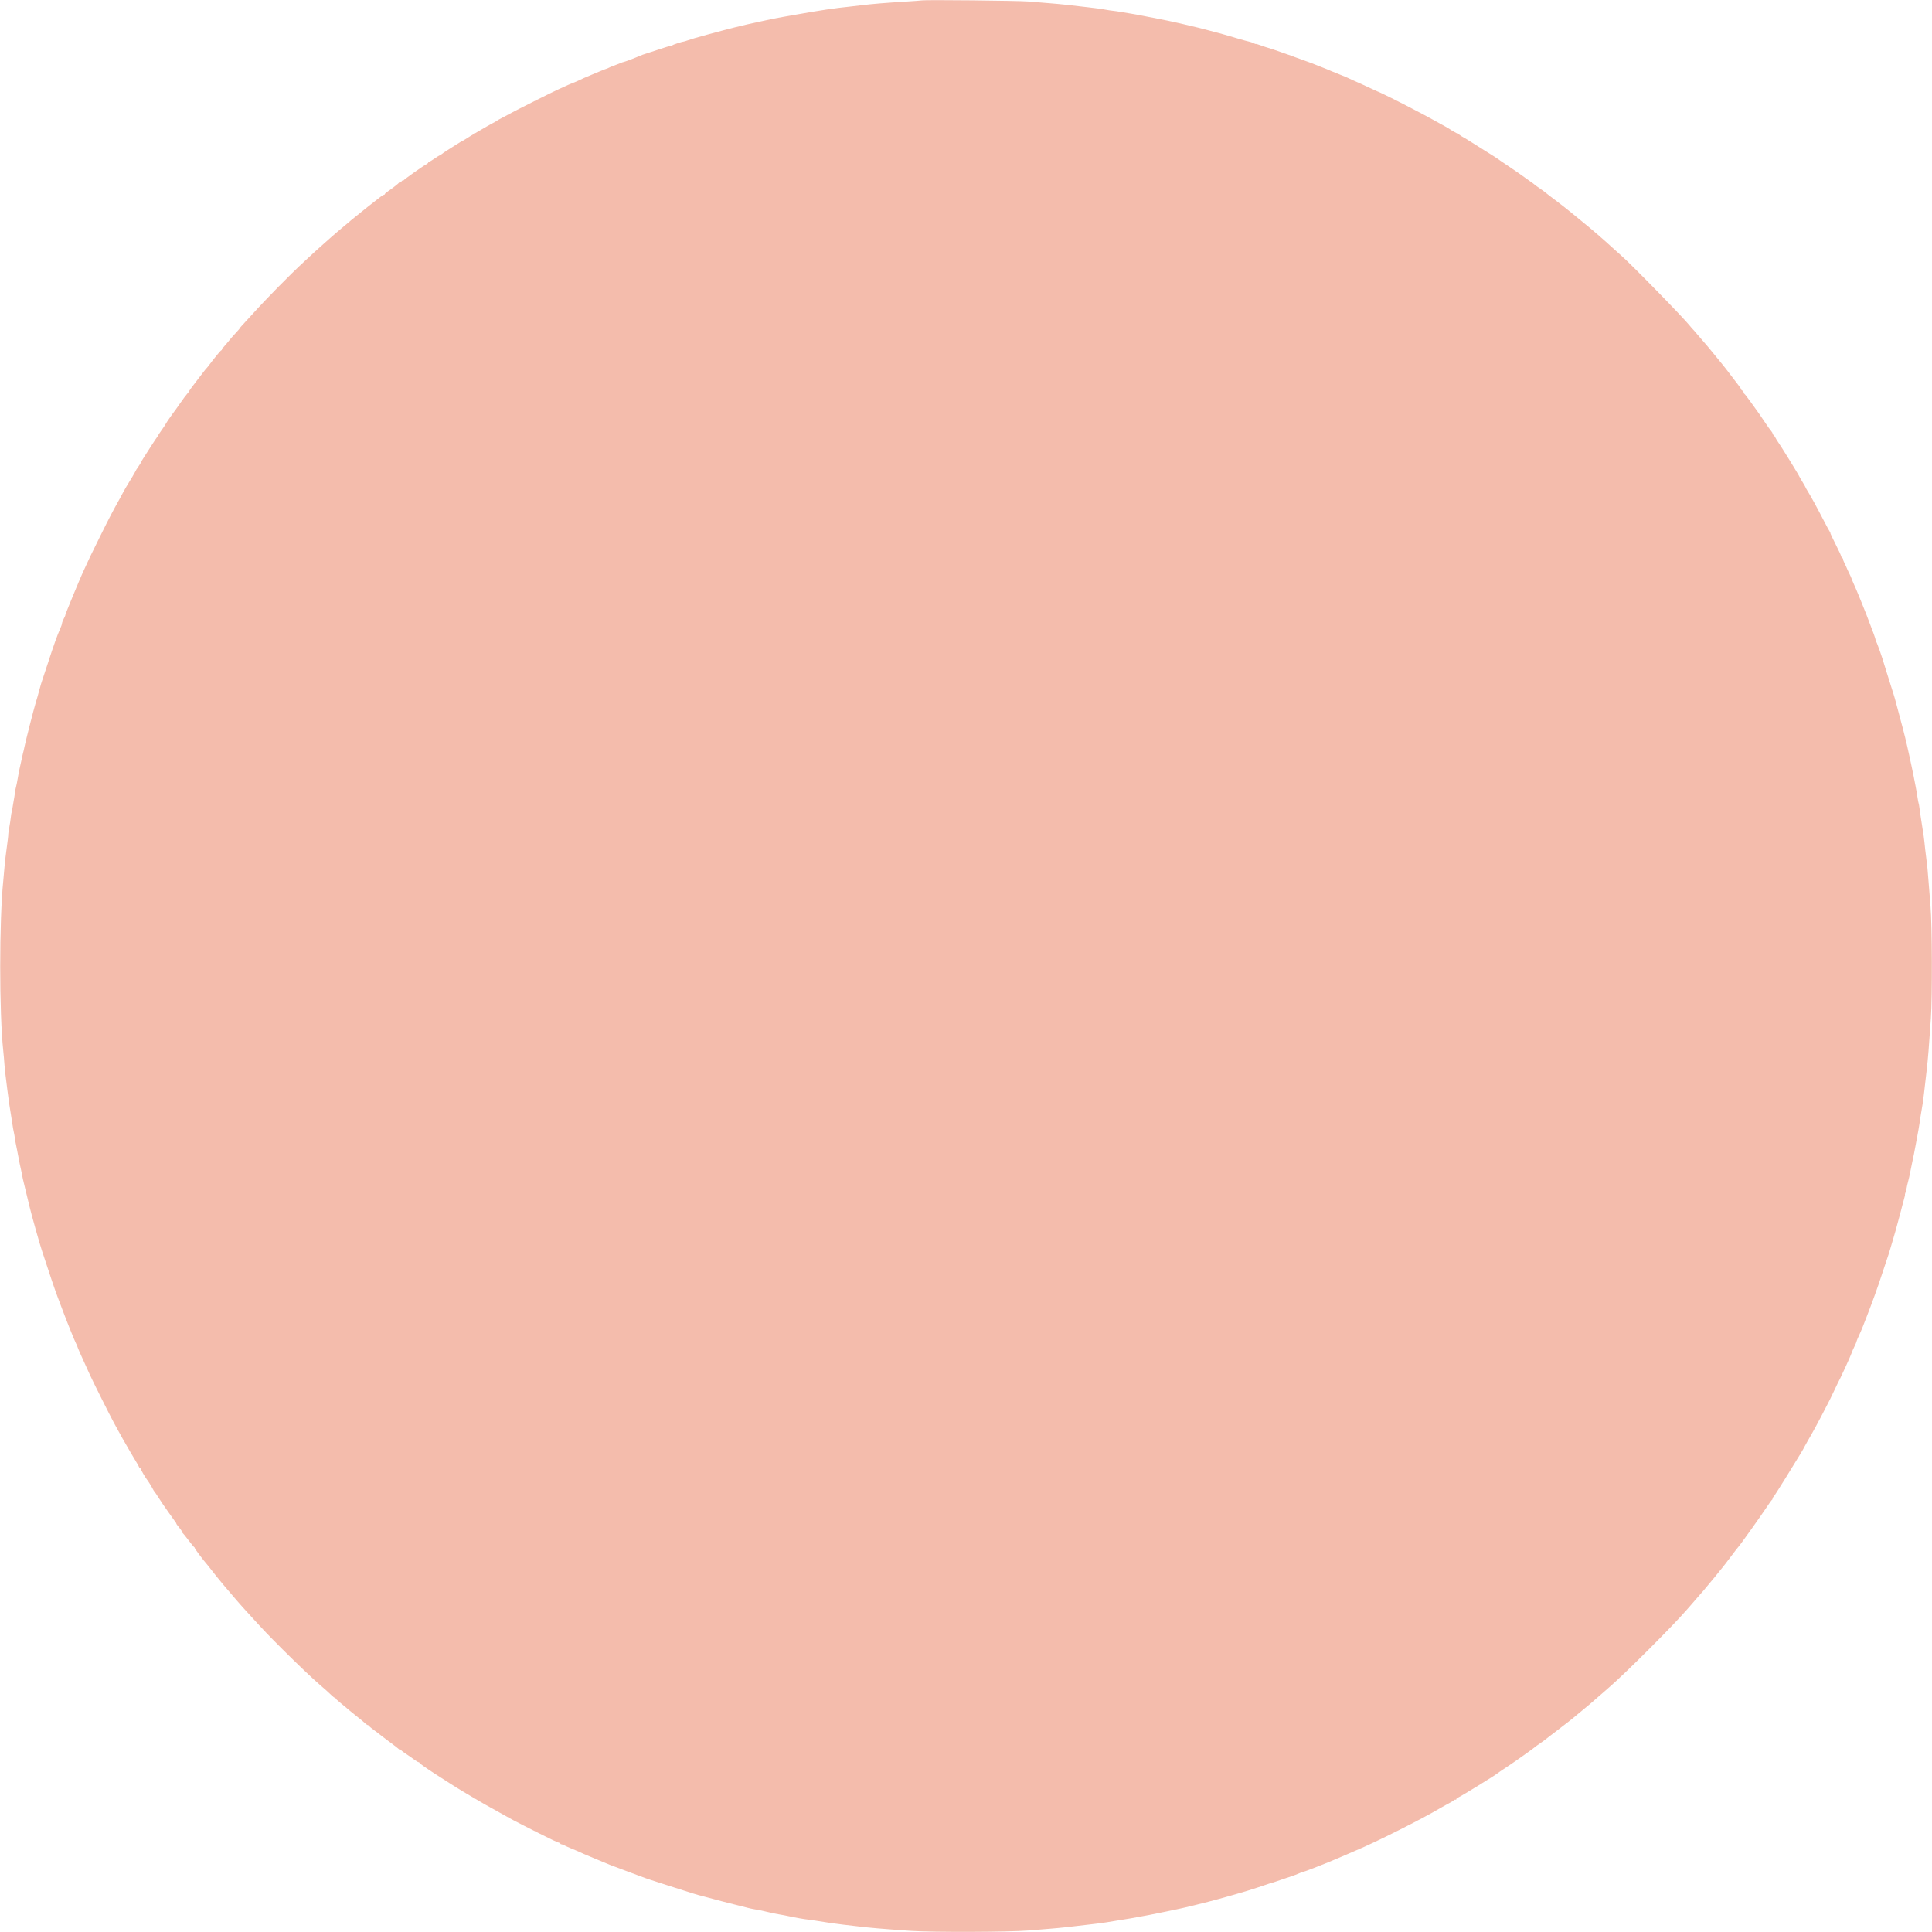
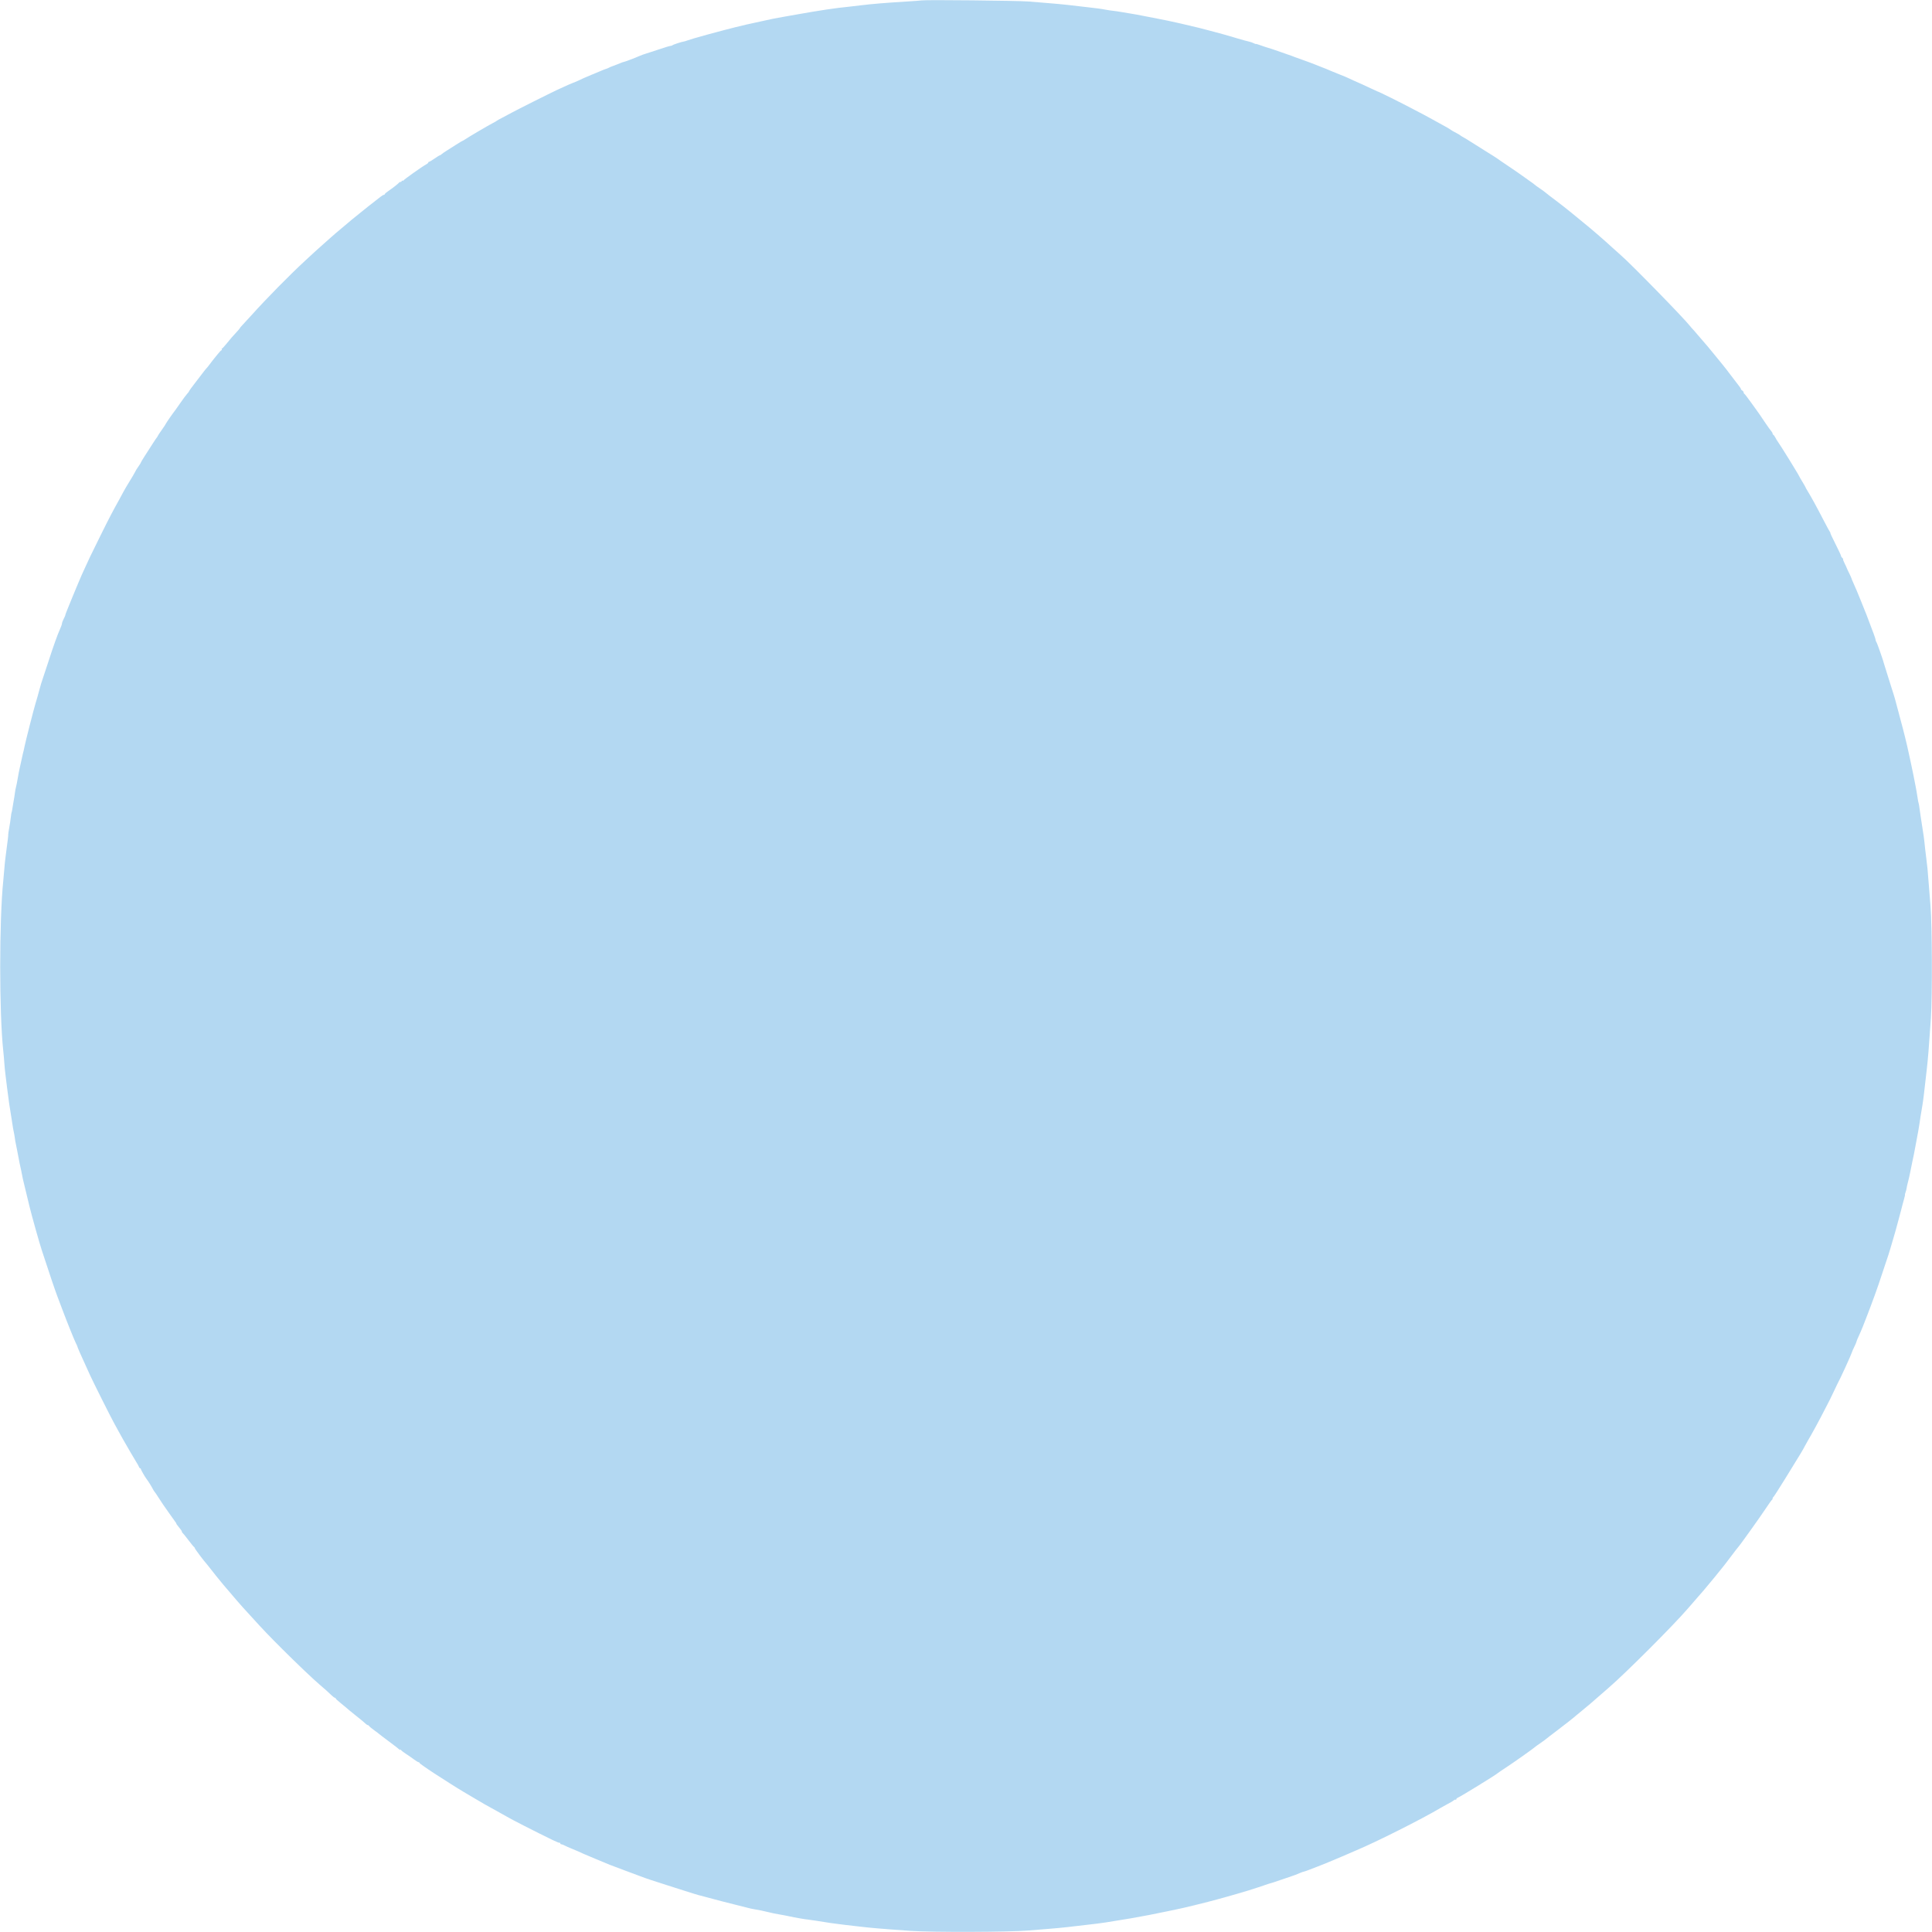
<svg xmlns="http://www.w3.org/2000/svg" id="svg" version="1.1" viewBox="0, 0, 400,400">
  <g id="svgg">
-     <path id="path0" d="M190.833 0.083 C 190.696 0.114,189.233 0.223,187.583 0.325 C 183.264 0.590,180.520 0.817,178.333 1.088 C 177.279 1.219,176.079 1.359,175.667 1.399 C 172.960 1.664,169.883 2.125,164.833 3.022 C 163.779 3.209,162.542 3.427,162.083 3.506 C 160.556 3.770,159.597 3.963,158.000 4.327 C 157.129 4.526,156.267 4.715,156.083 4.747 C 155.617 4.829,153.844 5.241,152.167 5.657 C 150.868 5.979,149.868 6.243,146.333 7.195 C 144.492 7.691,142.818 8.184,142.250 8.396 C 141.975 8.499,141.675 8.589,141.583 8.597 C 141.212 8.627,139.406 9.214,139.258 9.352 C 139.171 9.433,138.979 9.500,138.831 9.500 C 138.682 9.500,137.554 9.842,136.322 10.260 C 135.091 10.677,133.858 11.080,133.583 11.154 C 133.308 11.228,132.821 11.405,132.500 11.548 C 131.582 11.956,129.265 12.835,129.109 12.834 C 129.031 12.834,128.731 12.939,128.442 13.068 C 128.153 13.196,127.542 13.434,127.083 13.596 C 126.625 13.758,126.175 13.944,126.083 14.008 C 125.992 14.073,125.729 14.182,125.500 14.251 C 125.271 14.320,124.783 14.509,124.417 14.671 C 124.050 14.833,123.155 15.206,122.428 15.500 C 121.701 15.794,120.989 16.097,120.845 16.174 C 120.405 16.407,118.693 17.167,118.605 17.167 C 118.524 17.167,117.073 17.811,115.333 18.620 C 113.876 19.298,107.008 22.742,106.000 23.301 C 105.496 23.581,104.596 24.058,104.000 24.363 C 103.404 24.667,102.879 24.963,102.833 25.019 C 102.787 25.076,102.412 25.292,102.000 25.501 C 101.146 25.933,96.981 28.382,96.298 28.854 C 96.050 29.026,95.804 29.167,95.751 29.167 C 95.699 29.167,95.115 29.516,94.453 29.944 C 93.791 30.371,92.912 30.928,92.500 31.182 C 92.087 31.435,91.619 31.760,91.458 31.904 C 91.298 32.049,91.110 32.167,91.042 32.167 C 90.973 32.167,90.485 32.467,89.957 32.834 C 89.429 33.200,88.922 33.500,88.832 33.500 C 88.741 33.500,88.667 33.573,88.667 33.662 C 88.667 33.752,88.423 33.950,88.125 34.102 C 87.466 34.440,83.606 37.183,83.527 37.369 C 83.497 37.442,83.403 37.460,83.319 37.408 C 83.235 37.356,83.167 37.393,83.167 37.490 C 83.167 37.587,83.060 37.667,82.931 37.667 C 82.801 37.667,82.669 37.723,82.639 37.792 C 82.569 37.949,81.305 38.941,80.375 39.568 C 79.985 39.830,79.667 40.110,79.667 40.189 C 79.667 40.269,79.584 40.333,79.482 40.333 C 79.381 40.333,79.062 40.522,78.774 40.753 C 78.486 40.983,78.175 41.228,78.083 41.297 C 77.531 41.712,76.841 42.248,76.333 42.659 C 76.012 42.919,75.112 43.643,74.333 44.268 C 73.554 44.893,72.826 45.482,72.714 45.577 C 72.603 45.672,72.380 45.862,72.220 46.000 C 72.059 46.137,71.626 46.502,71.256 46.810 C 69.995 47.860,69.054 48.661,68.639 49.039 C 68.411 49.247,67.672 49.904,66.995 50.500 C 66.319 51.096,65.563 51.771,65.315 52.000 C 65.067 52.229,64.092 53.129,63.148 54.000 C 59.972 56.930,55.189 61.791,52.083 65.243 C 51.350 66.059,50.506 66.977,50.208 67.285 C 49.910 67.593,49.667 67.884,49.667 67.932 C 49.667 67.980,49.373 68.334,49.013 68.718 C 48.164 69.626,47.800 70.047,46.859 71.208 C 46.432 71.734,46.023 72.166,45.948 72.166 C 45.874 72.166,45.860 72.242,45.917 72.333 C 45.973 72.425,45.951 72.500,45.868 72.500 C 45.785 72.500,45.387 72.920,44.983 73.434 C 44.580 73.948,44.172 74.455,44.077 74.559 C 43.982 74.664,43.687 75.050,43.420 75.417 C 43.154 75.783,42.853 76.158,42.753 76.250 C 42.652 76.342,42.348 76.715,42.077 77.080 C 41.805 77.445,41.040 78.444,40.375 79.299 C 39.710 80.155,39.167 80.907,39.167 80.971 C 39.167 81.034,38.976 81.292,38.743 81.544 C 38.510 81.795,37.897 82.618,37.380 83.373 C 36.863 84.128,36.375 84.821,36.296 84.914 C 35.956 85.313,34.333 87.645,34.333 87.734 C 34.333 87.788,33.958 88.358,33.500 89.000 C 33.042 89.642,32.667 90.208,32.667 90.258 C 32.667 90.307,32.587 90.438,32.490 90.549 C 32.392 90.659,31.930 91.350,31.463 92.083 C 30.996 92.817,30.288 93.920,29.890 94.536 C 29.492 95.152,29.167 95.703,29.167 95.761 C 29.167 95.818,28.998 96.100,28.792 96.387 C 28.357 96.993,28.079 97.447,27.856 97.917 C 27.769 98.100,27.280 98.925,26.770 99.750 C 26.260 100.575,25.690 101.550,25.503 101.917 C 25.316 102.283,24.953 102.958,24.696 103.417 C 23.365 105.790,22.597 107.265,20.788 110.917 C 19.698 113.117,18.741 115.067,18.660 115.250 C 18.579 115.433,18.129 116.408,17.658 117.417 C 17.188 118.425,16.665 119.597,16.496 120.021 C 16.326 120.445,16.042 121.120,15.863 121.521 C 15.684 121.922,15.222 123.037,14.836 124.000 C 14.450 124.962,14.069 125.900,13.988 126.083 C 13.771 126.573,13.471 127.417,13.513 127.417 C 13.533 127.417,13.388 127.732,13.191 128.118 C 12.994 128.504,12.833 128.940,12.833 129.087 C 12.833 129.234,12.655 129.743,12.438 130.219 C 11.909 131.375,11.040 133.811,9.931 137.250 C 9.428 138.808,8.931 140.308,8.827 140.583 C 8.723 140.858,8.575 141.308,8.500 141.583 C 8.424 141.858,8.236 142.533,8.083 143.083 C 7.929 143.633,7.786 144.158,7.764 144.250 C 7.742 144.342,7.565 144.942,7.369 145.583 C 6.983 146.848,5.287 153.499,5.074 154.583 C 5.002 154.950,4.931 155.287,4.916 155.333 C 4.843 155.562,4.624 156.507,4.472 157.250 C 4.378 157.708,4.204 158.496,4.086 159.000 C 3.968 159.504,3.780 160.479,3.668 161.167 C 3.555 161.854,3.399 162.642,3.319 162.917 C 3.240 163.192,3.135 163.754,3.087 164.167 C 3.039 164.579,2.927 165.292,2.839 165.750 C 2.750 166.208,2.632 166.919,2.575 167.330 C 2.519 167.740,2.441 168.127,2.403 168.189 C 2.364 168.251,2.292 168.703,2.241 169.193 C 2.190 169.683,2.042 170.668,1.910 171.382 C 1.779 172.096,1.686 172.733,1.705 172.798 C 1.735 172.907,1.620 173.865,1.154 177.378 C 1.059 178.090,0.951 179.140,0.912 179.711 C 0.874 180.283,0.769 181.463,0.679 182.333 C -0.169 190.540,-0.171 209.740,0.676 217.583 C 0.765 218.408,0.867 219.571,0.902 220.167 C 0.938 220.762,1.046 221.850,1.142 222.583 C 1.238 223.317,1.400 224.629,1.502 225.500 C 1.705 227.233,2.086 229.850,2.363 231.417 C 2.461 231.967,2.572 232.679,2.610 233.000 C 2.648 233.321,2.756 233.927,2.850 234.347 C 2.943 234.767,3.049 235.367,3.084 235.680 C 3.119 235.994,3.192 236.438,3.247 236.667 C 3.302 236.896,3.415 237.458,3.498 237.917 C 3.664 238.831,4.014 240.653,4.076 240.917 C 4.275 241.775,4.499 242.851,4.737 244.098 C 4.774 244.290,4.881 244.740,4.976 245.098 C 5.121 245.648,5.326 246.495,6.099 249.750 C 6.512 251.491,8.290 257.819,8.675 258.917 C 8.771 259.192,9.007 259.904,9.199 260.500 C 10.194 263.590,11.436 267.243,11.917 268.500 C 12.215 269.279,12.740 270.667,13.083 271.583 C 13.920 273.817,15.470 277.650,15.747 278.167 C 15.869 278.396,15.979 278.639,15.990 278.706 C 16.024 278.917,16.782 280.652,17.755 282.750 C 18.053 283.392,18.461 284.292,18.662 284.750 C 19.116 285.787,22.956 293.452,23.588 294.583 C 23.844 295.042,24.276 295.829,24.547 296.333 C 25.110 297.378,25.479 298.027,27.000 300.652 C 27.596 301.680,28.215 302.722,28.377 302.969 C 28.538 303.215,28.716 303.548,28.771 303.708 C 28.827 303.869,28.938 304.000,29.019 304.000 C 29.100 304.000,29.167 304.074,29.167 304.164 C 29.167 304.313,30.055 305.850,30.372 306.250 C 30.655 306.606,31.343 307.701,31.605 308.213 C 31.756 308.508,31.927 308.787,31.985 308.833 C 32.043 308.879,32.426 309.442,32.836 310.083 C 33.246 310.725,33.639 311.325,33.709 311.417 C 33.780 311.508,34.357 312.333,34.991 313.250 C 35.625 314.167,36.224 315.007,36.322 315.118 C 36.420 315.229,36.500 315.363,36.500 315.417 C 36.500 315.470,36.574 315.605,36.664 315.715 C 37.437 316.664,37.667 316.988,37.667 317.135 C 37.667 317.229,37.723 317.331,37.792 317.361 C 37.860 317.392,38.398 318.054,38.985 318.833 C 39.573 319.612,40.117 320.275,40.194 320.306 C 40.270 320.336,40.333 320.435,40.333 320.525 C 40.333 320.675,42.280 323.272,42.791 323.806 C 42.909 323.929,43.208 324.304,43.456 324.639 C 43.848 325.171,45.772 327.562,46.249 328.110 C 47.431 329.471,48.317 330.507,49.051 331.391 C 49.344 331.743,49.846 332.315,50.167 332.663 C 50.487 333.010,51.350 333.956,52.083 334.764 C 54.546 337.480,55.569 338.550,58.512 341.490 C 61.418 344.394,64.998 347.798,66.265 348.862 C 67.176 349.628,68.144 350.497,68.693 351.042 C 68.947 351.294,69.233 351.500,69.328 351.500 C 69.422 351.500,69.500 351.564,69.500 351.642 C 69.500 351.720,69.931 352.126,70.458 352.543 C 70.985 352.960,71.567 353.442,71.750 353.614 C 71.933 353.786,72.644 354.374,73.330 354.921 C 75.032 356.281,75.342 356.537,75.695 356.875 C 75.863 357.035,76.071 357.167,76.158 357.167 C 76.245 357.167,76.377 357.263,76.450 357.381 C 76.523 357.498,76.996 357.890,77.500 358.250 C 78.004 358.611,78.454 358.952,78.500 359.008 C 78.546 359.064,79.483 359.776,80.583 360.591 C 81.683 361.405,82.638 362.149,82.706 362.244 C 82.784 362.354,82.831 362.356,82.836 362.250 C 82.840 362.158,82.935 362.202,83.047 362.348 C 83.159 362.493,83.587 362.824,84.000 363.083 C 84.412 363.343,85.132 363.842,85.598 364.194 C 86.065 364.546,86.534 364.833,86.640 364.833 C 86.746 364.833,86.833 364.890,86.834 364.958 C 86.834 365.027,87.227 365.346,87.707 365.667 C 88.187 365.988,88.656 366.311,88.748 366.386 C 88.902 366.511,90.348 367.446,93.167 369.245 C 94.238 369.929,95.310 370.593,95.864 370.917 C 96.021 371.008,96.945 371.556,97.917 372.133 C 100.166 373.469,100.513 373.667,102.833 374.941 C 103.888 375.520,104.862 376.066,105.000 376.153 C 105.682 376.586,110.861 379.229,114.446 380.973 C 115.195 381.338,115.851 381.593,115.904 381.540 C 115.957 381.488,116.000 381.532,116.000 381.639 C 116.000 381.746,116.094 381.834,116.208 381.834 C 116.323 381.835,116.642 381.954,116.917 382.100 C 117.192 382.245,117.764 382.503,118.188 382.671 C 119.034 383.009,120.440 383.621,120.833 383.822 C 120.971 383.893,122.133 384.383,123.417 384.913 C 124.700 385.442,125.975 385.971,126.250 386.088 C 126.525 386.204,127.912 386.726,129.333 387.248 C 130.754 387.769,132.067 388.258,132.250 388.336 C 132.644 388.502,134.510 389.169,134.750 389.229 C 134.842 389.253,136.454 389.771,138.333 390.383 C 140.212 390.994,142.050 391.579,142.417 391.683 C 142.783 391.787,143.283 391.945,143.528 392.034 C 143.772 392.123,144.222 392.257,144.528 392.333 C 144.833 392.409,145.533 392.594,146.083 392.743 C 148.589 393.425,150.401 393.897,152.250 394.349 C 153.350 394.619,154.534 394.916,154.882 395.012 C 155.230 395.107,155.717 395.214,155.965 395.250 C 156.771 395.367,158.397 395.703,159.250 395.929 C 159.708 396.050,160.608 396.235,161.250 396.341 C 161.892 396.446,162.867 396.633,163.417 396.755 C 164.545 397.007,166.746 397.390,167.250 397.422 C 167.433 397.433,168.146 397.536,168.833 397.649 C 171.310 398.058,173.113 398.318,174.750 398.502 C 175.667 398.605,176.979 398.757,177.667 398.841 C 180.174 399.145,182.296 399.326,188.500 399.764 C 192.899 400.075,208.938 400.026,212.917 399.690 C 214.200 399.582,216.225 399.417,217.417 399.324 C 219.409 399.169,222.003 398.893,225.167 398.498 C 225.854 398.412,226.792 398.301,227.250 398.251 C 227.708 398.202,228.496 398.092,229.000 398.008 C 229.504 397.923,230.667 397.733,231.583 397.586 C 232.500 397.438,233.662 397.249,234.167 397.165 C 235.959 396.867,239.779 396.130,241.667 395.718 C 242.721 395.489,243.771 395.267,244.000 395.225 C 244.696 395.100,249.194 394.017,250.083 393.762 C 250.542 393.630,251.404 393.400,252.000 393.252 C 252.596 393.103,253.271 392.919,253.500 392.843 C 253.729 392.767,254.929 392.424,256.167 392.082 C 257.404 391.739,259.374 391.133,260.543 390.735 C 261.713 390.336,262.705 390.001,262.748 389.991 C 263.329 389.843,263.785 389.696,265.379 389.141 C 266.408 388.783,267.325 388.472,267.417 388.449 C 267.646 388.394,268.641 388.009,269.275 387.730 C 269.564 387.604,269.869 387.500,269.953 387.500 C 270.176 387.500,274.931 385.631,276.833 384.796 C 277.246 384.615,277.733 384.409,277.917 384.339 C 278.100 384.269,278.587 384.058,279.000 383.871 C 279.412 383.683,280.200 383.342,280.750 383.113 C 284.872 381.398,294.578 376.516,298.250 374.311 C 298.525 374.146,299.050 373.854,299.417 373.662 C 300.390 373.152,300.768 372.928,301.039 372.703 C 301.172 372.593,301.330 372.552,301.390 372.613 C 301.451 372.673,301.500 372.633,301.500 372.524 C 301.500 372.414,301.669 372.255,301.875 372.170 C 302.471 371.924,309.791 367.422,310.000 367.173 C 310.046 367.118,310.871 366.556,311.833 365.924 C 313.504 364.827,317.658 361.888,317.833 361.678 C 317.879 361.624,318.345 361.288,318.869 360.933 C 319.392 360.578,319.956 360.166,320.121 360.018 C 320.286 359.871,321.171 359.190,322.086 358.506 C 323.548 357.413,326.099 355.406,326.333 355.164 C 326.379 355.116,327.054 354.558,327.833 353.924 C 328.612 353.289,329.287 352.728,329.333 352.676 C 329.379 352.625,329.941 352.133,330.583 351.583 C 331.224 351.033,331.974 350.383,332.249 350.138 C 332.525 349.892,332.938 349.530,333.167 349.333 C 336.597 346.375,346.415 336.557,349.333 333.167 C 349.531 332.938,349.892 332.523,350.138 332.246 C 350.383 331.969,351.032 331.219,351.581 330.579 C 352.130 329.940,352.622 329.379,352.674 329.333 C 352.727 329.287,353.289 328.612,353.924 327.833 C 354.558 327.054,355.118 326.379,355.168 326.333 C 355.218 326.287,355.518 325.912,355.835 325.500 C 356.152 325.087,356.505 324.652,356.620 324.533 C 356.734 324.413,357.485 323.438,358.288 322.366 C 359.091 321.294,359.798 320.379,359.858 320.333 C 360.064 320.177,364.414 314.089,365.574 312.333 C 366.210 311.371,366.791 310.558,366.865 310.528 C 366.939 310.497,367.000 310.372,367.000 310.250 C 367.000 310.128,367.062 310.003,367.139 309.972 C 367.215 309.942,368.364 308.154,369.691 306.000 C 373.250 300.228,373.149 300.395,373.662 299.417 C 373.854 299.050,374.146 298.525,374.311 298.250 C 375.113 296.916,376.844 293.722,377.925 291.583 C 378.342 290.758,378.749 289.971,378.830 289.833 C 378.911 289.696,379.254 288.983,379.592 288.250 C 379.930 287.517,380.269 286.804,380.345 286.667 C 380.928 285.616,383.216 280.640,383.412 279.999 C 383.481 279.770,383.673 279.321,383.838 279.000 C 384.134 278.423,384.347 277.906,384.422 277.583 C 384.444 277.492,384.654 277.004,384.889 276.500 C 385.125 275.996,385.478 275.171,385.674 274.667 C 385.870 274.162,386.206 273.300,386.421 272.750 C 387.615 269.694,388.788 266.450,389.524 264.167 C 389.982 262.746,390.493 261.208,390.660 260.750 C 390.827 260.292,391.127 259.354,391.328 258.667 C 391.529 257.979,391.827 256.967,391.991 256.417 C 392.409 255.012,392.605 254.311,393.083 252.500 C 393.313 251.629,393.573 250.654,393.661 250.333 C 393.749 250.012,393.829 249.695,393.838 249.628 C 393.848 249.561,393.995 249.017,394.166 248.420 C 394.337 247.822,394.446 247.333,394.409 247.333 C 394.372 247.333,394.420 247.127,394.517 246.875 C 394.613 246.623,394.718 246.211,394.750 245.960 C 394.782 245.709,394.918 245.109,395.051 244.627 C 395.185 244.145,395.383 243.262,395.493 242.667 C 395.602 242.071,395.793 241.133,395.917 240.583 C 396.152 239.542,396.326 238.664,396.738 236.417 C 396.873 235.683,397.068 234.633,397.170 234.083 C 397.273 233.533,397.378 232.896,397.404 232.667 C 397.453 232.221,397.747 230.370,398.023 228.772 C 398.115 228.234,398.258 227.184,398.340 226.438 C 398.514 224.862,398.597 224.138,398.916 221.417 C 399.168 219.269,399.350 217.007,399.768 210.833 C 400.075 206.302,400.025 191.634,399.689 187.583 C 399.582 186.300,399.416 184.200,399.318 182.917 C 399.092 179.949,399.035 179.346,398.842 177.917 C 398.755 177.275,398.641 176.338,398.589 175.833 C 398.320 173.232,398.351 173.458,397.659 169.083 C 397.572 168.533,397.455 167.708,397.399 167.250 C 397.343 166.792,397.267 166.365,397.229 166.302 C 397.191 166.239,397.086 165.677,396.995 165.052 C 396.904 164.428,396.718 163.354,396.581 162.667 C 396.443 161.979,396.261 161.042,396.175 160.583 C 396.089 160.125,395.863 159.037,395.672 158.167 C 395.482 157.296,395.295 156.433,395.256 156.250 C 394.760 153.915,394.210 151.674,393.413 148.750 C 393.263 148.200,393.115 147.637,393.083 147.500 C 393.052 147.362,392.902 146.800,392.749 146.250 C 392.596 145.700,392.409 145.000,392.333 144.694 C 392.257 144.388,392.123 143.938,392.034 143.694 C 391.945 143.450,391.751 142.837,391.602 142.333 C 391.453 141.829,391.063 140.592,390.737 139.583 C 390.410 138.575,390.118 137.637,390.089 137.500 C 389.952 136.863,388.621 133.066,388.486 132.925 C 388.402 132.838,388.332 132.650,388.331 132.508 C 388.330 132.278,387.868 131.004,386.425 127.250 C 386.179 126.608,385.636 125.258,385.220 124.250 C 384.803 123.242,384.402 122.267,384.328 122.083 C 384.254 121.900,384.000 121.323,383.763 120.802 C 383.527 120.281,383.333 119.808,383.333 119.751 C 383.333 119.694,383.111 119.201,382.840 118.654 C 382.569 118.107,382.345 117.623,382.342 117.579 C 382.340 117.534,382.153 117.132,381.926 116.686 C 381.700 116.239,381.551 115.838,381.595 115.794 C 381.639 115.750,381.560 115.619,381.421 115.503 C 381.281 115.387,381.167 115.204,381.167 115.096 C 381.167 114.988,380.647 113.872,380.011 112.616 C 379.375 111.361,378.897 110.333,378.948 110.333 C 378.999 110.333,378.963 110.240,378.868 110.125 C 378.773 110.010,378.231 109.017,377.663 107.917 C 376.217 105.114,374.900 102.707,374.224 101.628 C 374.009 101.286,373.833 100.969,373.833 100.923 C 373.833 100.877,373.533 100.349,373.167 99.750 C 372.800 99.151,372.500 98.629,372.500 98.590 C 372.500 98.552,372.049 97.784,371.497 96.885 C 370.946 95.986,370.426 95.138,370.343 95.000 C 369.628 93.823,368.086 91.400,368.009 91.333 C 367.957 91.287,367.766 90.969,367.586 90.625 C 367.405 90.281,367.200 90.000,367.129 90.000 C 367.058 90.000,367.000 89.902,367.000 89.781 C 367.000 89.661,366.866 89.417,366.703 89.240 C 366.539 89.062,366.003 88.317,365.511 87.583 C 364.380 85.898,363.966 85.293,363.798 85.083 C 363.725 84.992,363.131 84.167,362.478 83.250 C 361.825 82.333,361.225 81.558,361.145 81.528 C 361.065 81.497,361.000 81.370,361.000 81.244 C 361.000 81.119,360.869 80.943,360.708 80.853 C 360.548 80.764,360.427 80.629,360.439 80.553 C 360.452 80.478,360.249 80.154,359.988 79.833 C 359.727 79.512,359.005 78.568,358.382 77.734 C 357.759 76.900,356.974 75.888,356.636 75.484 C 356.298 75.080,355.447 74.037,354.744 73.167 C 354.040 72.296,353.192 71.283,352.858 70.915 C 352.523 70.548,351.877 69.798,351.420 69.249 C 350.964 68.699,350.539 68.212,350.476 68.165 C 350.413 68.119,350.140 67.803,349.870 67.463 C 348.456 65.684,337.507 54.480,335.583 52.844 C 335.217 52.532,334.465 51.858,333.913 51.347 C 332.332 49.882,329.370 47.318,327.934 46.171 C 327.649 45.944,326.592 45.076,325.583 44.243 C 324.575 43.410,323.000 42.171,322.083 41.489 C 321.167 40.808,320.269 40.116,320.088 39.953 C 319.907 39.790,319.345 39.377,318.839 39.036 C 318.333 38.696,317.814 38.318,317.686 38.197 C 317.558 38.076,317.258 37.851,317.018 37.697 C 316.779 37.543,316.126 37.077,315.568 36.662 C 315.009 36.247,313.547 35.235,312.318 34.412 C 311.089 33.590,310.046 32.875,310.000 32.825 C 309.954 32.774,308.904 32.106,307.667 31.341 C 306.429 30.575,305.004 29.679,304.500 29.351 C 303.996 29.022,303.321 28.612,303.000 28.439 C 302.679 28.266,302.379 28.078,302.333 28.021 C 302.287 27.964,301.987 27.782,301.667 27.618 C 300.911 27.231,300.424 26.947,300.143 26.727 C 300.018 26.630,299.354 26.247,298.667 25.877 C 297.979 25.507,296.967 24.949,296.417 24.638 C 295.867 24.326,295.154 23.938,294.833 23.775 C 294.512 23.612,293.612 23.140,292.833 22.727 C 290.045 21.249,285.561 19.020,285.167 18.917 C 285.121 18.905,284.483 18.612,283.750 18.267 C 282.307 17.586,281.443 17.193,280.208 16.655 C 279.773 16.465,279.285 16.239,279.124 16.152 C 278.962 16.066,278.250 15.768,277.540 15.490 C 276.831 15.212,275.987 14.870,275.667 14.731 C 274.768 14.340,274.505 14.233,273.250 13.746 C 272.608 13.497,271.746 13.159,271.333 12.994 C 270.921 12.830,270.133 12.545,269.583 12.360 C 269.033 12.175,268.358 11.932,268.083 11.820 C 267.808 11.707,267.508 11.592,267.417 11.563 C 267.325 11.535,266.275 11.167,265.083 10.747 C 263.892 10.326,262.767 9.950,262.583 9.910 C 262.400 9.870,261.744 9.654,261.125 9.428 C 260.506 9.202,260.000 9.053,260.000 9.096 C 260.000 9.140,259.793 9.068,259.540 8.937 C 259.287 8.806,258.855 8.658,258.581 8.608 C 258.307 8.559,257.183 8.249,256.083 7.920 C 254.083 7.323,252.836 6.969,251.583 6.645 C 251.217 6.550,250.542 6.370,250.083 6.246 C 249.625 6.121,248.800 5.907,248.250 5.770 C 247.254 5.521,247.027 5.467,244.333 4.844 C 242.873 4.505,240.567 4.020,239.833 3.896 C 239.193 3.787,237.700 3.496,236.500 3.246 C 235.904 3.121,234.892 2.937,234.250 2.836 C 233.608 2.736,232.633 2.573,232.083 2.475 C 231.533 2.377,230.783 2.268,230.417 2.233 C 230.050 2.198,229.375 2.096,228.917 2.007 C 228.458 1.918,227.783 1.809,227.417 1.766 C 227.050 1.723,226.112 1.610,225.333 1.514 C 222.072 1.111,219.454 0.834,217.417 0.676 C 216.225 0.583,214.200 0.418,212.917 0.309 C 210.828 0.132,191.486 -0.066,190.833 0.083 " stroke="none" fill="#f4bcac" fill-rule="evenodd" />
+     <path id="path0" d="M190.833 0.083 C 190.696 0.114,189.233 0.223,187.583 0.325 C 183.264 0.590,180.520 0.817,178.333 1.088 C 177.279 1.219,176.079 1.359,175.667 1.399 C 172.960 1.664,169.883 2.125,164.833 3.022 C 163.779 3.209,162.542 3.427,162.083 3.506 C 160.556 3.770,159.597 3.963,158.000 4.327 C 157.129 4.526,156.267 4.715,156.083 4.747 C 155.617 4.829,153.844 5.241,152.167 5.657 C 150.868 5.979,149.868 6.243,146.333 7.195 C 144.492 7.691,142.818 8.184,142.250 8.396 C 141.975 8.499,141.675 8.589,141.583 8.597 C 141.212 8.627,139.406 9.214,139.258 9.352 C 139.171 9.433,138.979 9.500,138.831 9.500 C 138.682 9.500,137.554 9.842,136.322 10.260 C 135.091 10.677,133.858 11.080,133.583 11.154 C 133.308 11.228,132.821 11.405,132.500 11.548 C 131.582 11.956,129.265 12.835,129.109 12.834 C 129.031 12.834,128.731 12.939,128.442 13.068 C 128.153 13.196,127.542 13.434,127.083 13.596 C 126.625 13.758,126.175 13.944,126.083 14.008 C 125.992 14.073,125.729 14.182,125.500 14.251 C 125.271 14.320,124.783 14.509,124.417 14.671 C 124.050 14.833,123.155 15.206,122.428 15.500 C 121.701 15.794,120.989 16.097,120.845 16.174 C 120.405 16.407,118.693 17.167,118.605 17.167 C 118.524 17.167,117.073 17.811,115.333 18.620 C 113.876 19.298,107.008 22.742,106.000 23.301 C 105.496 23.581,104.596 24.058,104.000 24.363 C 103.404 24.667,102.879 24.963,102.833 25.019 C 102.787 25.076,102.412 25.292,102.000 25.501 C 101.146 25.933,96.981 28.382,96.298 28.854 C 96.050 29.026,95.804 29.167,95.751 29.167 C 95.699 29.167,95.115 29.516,94.453 29.944 C 93.791 30.371,92.912 30.928,92.500 31.182 C 92.087 31.435,91.619 31.760,91.458 31.904 C 91.298 32.049,91.110 32.167,91.042 32.167 C 90.973 32.167,90.485 32.467,89.957 32.834 C 89.429 33.200,88.922 33.500,88.832 33.500 C 88.741 33.500,88.667 33.573,88.667 33.662 C 88.667 33.752,88.423 33.950,88.125 34.102 C 87.466 34.440,83.606 37.183,83.527 37.369 C 83.497 37.442,83.403 37.460,83.319 37.408 C 83.235 37.356,83.167 37.393,83.167 37.490 C 83.167 37.587,83.060 37.667,82.931 37.667 C 82.801 37.667,82.669 37.723,82.639 37.792 C 82.569 37.949,81.305 38.941,80.375 39.568 C 79.985 39.830,79.667 40.110,79.667 40.189 C 79.667 40.269,79.584 40.333,79.482 40.333 C 79.381 40.333,79.062 40.522,78.774 40.753 C 78.486 40.983,78.175 41.228,78.083 41.297 C 77.531 41.712,76.841 42.248,76.333 42.659 C 76.012 42.919,75.112 43.643,74.333 44.268 C 73.554 44.893,72.826 45.482,72.714 45.577 C 72.603 45.672,72.380 45.862,72.220 46.000 C 72.059 46.137,71.626 46.502,71.256 46.810 C 69.995 47.860,69.054 48.661,68.639 49.039 C 68.411 49.247,67.672 49.904,66.995 50.500 C 66.319 51.096,65.563 51.771,65.315 52.000 C 65.067 52.229,64.092 53.129,63.148 54.000 C 59.972 56.930,55.189 61.791,52.083 65.243 C 51.350 66.059,50.506 66.977,50.208 67.285 C 49.910 67.593,49.667 67.884,49.667 67.932 C 49.667 67.980,49.373 68.334,49.013 68.718 C 48.164 69.626,47.800 70.047,46.859 71.208 C 46.432 71.734,46.023 72.166,45.948 72.166 C 45.874 72.166,45.860 72.242,45.917 72.333 C 45.973 72.425,45.951 72.500,45.868 72.500 C 45.785 72.500,45.387 72.920,44.983 73.434 C 44.580 73.948,44.172 74.455,44.077 74.559 C 43.982 74.664,43.687 75.050,43.420 75.417 C 43.154 75.783,42.853 76.158,42.753 76.250 C 42.652 76.342,42.348 76.715,42.077 77.080 C 41.805 77.445,41.040 78.444,40.375 79.299 C 39.710 80.155,39.167 80.907,39.167 80.971 C 39.167 81.034,38.976 81.292,38.743 81.544 C 38.510 81.795,37.897 82.618,37.380 83.373 C 36.863 84.128,36.375 84.821,36.296 84.914 C 35.956 85.313,34.333 87.645,34.333 87.734 C 34.333 87.788,33.958 88.358,33.500 89.000 C 33.042 89.642,32.667 90.208,32.667 90.258 C 32.667 90.307,32.587 90.438,32.490 90.549 C 32.392 90.659,31.930 91.350,31.463 92.083 C 30.996 92.817,30.288 93.920,29.890 94.536 C 29.492 95.152,29.167 95.703,29.167 95.761 C 29.167 95.818,28.998 96.100,28.792 96.387 C 28.357 96.993,28.079 97.447,27.856 97.917 C 27.769 98.100,27.280 98.925,26.770 99.750 C 26.260 100.575,25.690 101.550,25.503 101.917 C 25.316 102.283,24.953 102.958,24.696 103.417 C 23.365 105.790,22.597 107.265,20.788 110.917 C 19.698 113.117,18.741 115.067,18.660 115.250 C 18.579 115.433,18.129 116.408,17.658 117.417 C 17.188 118.425,16.665 119.597,16.496 120.021 C 16.326 120.445,16.042 121.120,15.863 121.521 C 15.684 121.922,15.222 123.037,14.836 124.000 C 14.450 124.962,14.069 125.900,13.988 126.083 C 13.771 126.573,13.471 127.417,13.513 127.417 C 13.533 127.417,13.388 127.732,13.191 128.118 C 12.994 128.504,12.833 128.940,12.833 129.087 C 12.833 129.234,12.655 129.743,12.438 130.219 C 11.909 131.375,11.040 133.811,9.931 137.250 C 9.428 138.808,8.931 140.308,8.827 140.583 C 8.723 140.858,8.575 141.308,8.500 141.583 C 8.424 141.858,8.236 142.533,8.083 143.083 C 7.929 143.633,7.786 144.158,7.764 144.250 C 7.742 144.342,7.565 144.942,7.369 145.583 C 6.983 146.848,5.287 153.499,5.074 154.583 C 5.002 154.950,4.931 155.287,4.916 155.333 C 4.843 155.562,4.624 156.507,4.472 157.250 C 4.378 157.708,4.204 158.496,4.086 159.000 C 3.968 159.504,3.780 160.479,3.668 161.167 C 3.555 161.854,3.399 162.642,3.319 162.917 C 3.240 163.192,3.135 163.754,3.087 164.167 C 3.039 164.579,2.927 165.292,2.839 165.750 C 2.750 166.208,2.632 166.919,2.575 167.330 C 2.519 167.740,2.441 168.127,2.403 168.189 C 2.364 168.251,2.292 168.703,2.241 169.193 C 2.190 169.683,2.042 170.668,1.910 171.382 C 1.779 172.096,1.686 172.733,1.705 172.798 C 1.735 172.907,1.620 173.865,1.154 177.378 C 1.059 178.090,0.951 179.140,0.912 179.711 C 0.874 180.283,0.769 181.463,0.679 182.333 C -0.169 190.540,-0.171 209.740,0.676 217.583 C 0.765 218.408,0.867 219.571,0.902 220.167 C 0.938 220.762,1.046 221.850,1.142 222.583 C 1.238 223.317,1.400 224.629,1.502 225.500 C 1.705 227.233,2.086 229.850,2.363 231.417 C 2.461 231.967,2.572 232.679,2.610 233.000 C 2.648 233.321,2.756 233.927,2.850 234.347 C 2.943 234.767,3.049 235.367,3.084 235.680 C 3.119 235.994,3.192 236.438,3.247 236.667 C 3.302 236.896,3.415 237.458,3.498 237.917 C 3.664 238.831,4.014 240.653,4.076 240.917 C 4.275 241.775,4.499 242.851,4.737 244.098 C 4.774 244.290,4.881 244.740,4.976 245.098 C 5.121 245.648,5.326 246.495,6.099 249.750 C 6.512 251.491,8.290 257.819,8.675 258.917 C 8.771 259.192,9.007 259.904,9.199 260.500 C 10.194 263.590,11.436 267.243,11.917 268.500 C 12.215 269.279,12.740 270.667,13.083 271.583 C 13.920 273.817,15.470 277.650,15.747 278.167 C 15.869 278.396,15.979 278.639,15.990 278.706 C 16.024 278.917,16.782 280.652,17.755 282.750 C 18.053 283.392,18.461 284.292,18.662 284.750 C 19.116 285.787,22.956 293.452,23.588 294.583 C 23.844 295.042,24.276 295.829,24.547 296.333 C 25.110 297.378,25.479 298.027,27.000 300.652 C 27.596 301.680,28.215 302.722,28.377 302.969 C 28.538 303.215,28.716 303.548,28.771 303.708 C 28.827 303.869,28.938 304.000,29.019 304.000 C 29.100 304.000,29.167 304.074,29.167 304.164 C 29.167 304.313,30.055 305.850,30.372 306.250 C 30.655 306.606,31.343 307.701,31.605 308.213 C 31.756 308.508,31.927 308.787,31.985 308.833 C 32.043 308.879,32.426 309.442,32.836 310.083 C 33.246 310.725,33.639 311.325,33.709 311.417 C 33.780 311.508,34.357 312.333,34.991 313.250 C 35.625 314.167,36.224 315.007,36.322 315.118 C 36.420 315.229,36.500 315.363,36.500 315.417 C 36.500 315.470,36.574 315.605,36.664 315.715 C 37.437 316.664,37.667 316.988,37.667 317.135 C 37.667 317.229,37.723 317.331,37.792 317.361 C 37.860 317.392,38.398 318.054,38.985 318.833 C 39.573 319.612,40.117 320.275,40.194 320.306 C 40.270 320.336,40.333 320.435,40.333 320.525 C 40.333 320.675,42.280 323.272,42.791 323.806 C 42.909 323.929,43.208 324.304,43.456 324.639 C 43.848 325.171,45.772 327.562,46.249 328.110 C 47.431 329.471,48.317 330.507,49.051 331.391 C 49.344 331.743,49.846 332.315,50.167 332.663 C 50.487 333.010,51.350 333.956,52.083 334.764 C 54.546 337.480,55.569 338.550,58.512 341.490 C 61.418 344.394,64.998 347.798,66.265 348.862 C 67.176 349.628,68.144 350.497,68.693 351.042 C 68.947 351.294,69.233 351.500,69.328 351.500 C 69.422 351.500,69.500 351.564,69.500 351.642 C 69.500 351.720,69.931 352.126,70.458 352.543 C 70.985 352.960,71.567 353.442,71.750 353.614 C 71.933 353.786,72.644 354.374,73.330 354.921 C 75.032 356.281,75.342 356.537,75.695 356.875 C 75.863 357.035,76.071 357.167,76.158 357.167 C 76.245 357.167,76.377 357.263,76.450 357.381 C 76.523 357.498,76.996 357.890,77.500 358.250 C 78.004 358.611,78.454 358.952,78.500 359.008 C 78.546 359.064,79.483 359.776,80.583 360.591 C 81.683 361.405,82.638 362.149,82.706 362.244 C 82.784 362.354,82.831 362.356,82.836 362.250 C 82.840 362.158,82.935 362.202,83.047 362.348 C 83.159 362.493,83.587 362.824,84.000 363.083 C 84.412 363.343,85.132 363.842,85.598 364.194 C 86.065 364.546,86.534 364.833,86.640 364.833 C 86.746 364.833,86.833 364.890,86.834 364.958 C 86.834 365.027,87.227 365.346,87.707 365.667 C 88.187 365.988,88.656 366.311,88.748 366.386 C 88.902 366.511,90.348 367.446,93.167 369.245 C 94.238 369.929,95.310 370.593,95.864 370.917 C 96.021 371.008,96.945 371.556,97.917 372.133 C 100.166 373.469,100.513 373.667,102.833 374.941 C 103.888 375.520,104.862 376.066,105.000 376.153 C 105.682 376.586,110.861 379.229,114.446 380.973 C 115.195 381.338,115.851 381.593,115.904 381.540 C 115.957 381.488,116.000 381.532,116.000 381.639 C 116.000 381.746,116.094 381.834,116.208 381.834 C 116.323 381.835,116.642 381.954,116.917 382.100 C 117.192 382.245,117.764 382.503,118.188 382.671 C 119.034 383.009,120.440 383.621,120.833 383.822 C 120.971 383.893,122.133 384.383,123.417 384.913 C 124.700 385.442,125.975 385.971,126.250 386.088 C 126.525 386.204,127.912 386.726,129.333 387.248 C 130.754 387.769,132.067 388.258,132.250 388.336 C 132.644 388.502,134.510 389.169,134.750 389.229 C 134.842 389.253,136.454 389.771,138.333 390.383 C 140.212 390.994,142.050 391.579,142.417 391.683 C 142.783 391.787,143.283 391.945,143.528 392.034 C 143.772 392.123,144.222 392.257,144.528 392.333 C 144.833 392.409,145.533 392.594,146.083 392.743 C 148.589 393.425,150.401 393.897,152.250 394.349 C 153.350 394.619,154.534 394.916,154.882 395.012 C 155.230 395.107,155.717 395.214,155.965 395.250 C 156.771 395.367,158.397 395.703,159.250 395.929 C 159.708 396.050,160.608 396.235,161.250 396.341 C 161.892 396.446,162.867 396.633,163.417 396.755 C 164.545 397.007,166.746 397.390,167.250 397.422 C 167.433 397.433,168.146 397.536,168.833 397.649 C 171.310 398.058,173.113 398.318,174.750 398.502 C 175.667 398.605,176.979 398.757,177.667 398.841 C 180.174 399.145,182.296 399.326,188.500 399.764 C 192.899 400.075,208.938 400.026,212.917 399.690 C 214.200 399.582,216.225 399.417,217.417 399.324 C 219.409 399.169,222.003 398.893,225.167 398.498 C 225.854 398.412,226.792 398.301,227.250 398.251 C 227.708 398.202,228.496 398.092,229.000 398.008 C 229.504 397.923,230.667 397.733,231.583 397.586 C 232.500 397.438,233.662 397.249,234.167 397.165 C 235.959 396.867,239.779 396.130,241.667 395.718 C 242.721 395.489,243.771 395.267,244.000 395.225 C 244.696 395.100,249.194 394.017,250.083 393.762 C 250.542 393.630,251.404 393.400,252.000 393.252 C 252.596 393.103,253.271 392.919,253.500 392.843 C 253.729 392.767,254.929 392.424,256.167 392.082 C 257.404 391.739,259.374 391.133,260.543 390.735 C 261.713 390.336,262.705 390.001,262.748 389.991 C 263.329 389.843,263.785 389.696,265.379 389.141 C 266.408 388.783,267.325 388.472,267.417 388.449 C 267.646 388.394,268.641 388.009,269.275 387.730 C 269.564 387.604,269.869 387.500,269.953 387.500 C 270.176 387.500,274.931 385.631,276.833 384.796 C 277.246 384.615,277.733 384.409,277.917 384.339 C 278.100 384.269,278.587 384.058,279.000 383.871 C 279.412 383.683,280.200 383.342,280.750 383.113 C 284.872 381.398,294.578 376.516,298.250 374.311 C 298.525 374.146,299.050 373.854,299.417 373.662 C 300.390 373.152,300.768 372.928,301.039 372.703 C 301.172 372.593,301.330 372.552,301.390 372.613 C 301.451 372.673,301.500 372.633,301.500 372.524 C 301.500 372.414,301.669 372.255,301.875 372.170 C 302.471 371.924,309.791 367.422,310.000 367.173 C 310.046 367.118,310.871 366.556,311.833 365.924 C 313.504 364.827,317.658 361.888,317.833 361.678 C 317.879 361.624,318.345 361.288,318.869 360.933 C 319.392 360.578,319.956 360.166,320.121 360.018 C 320.286 359.871,321.171 359.190,322.086 358.506 C 323.548 357.413,326.099 355.406,326.333 355.164 C 326.379 355.116,327.054 354.558,327.833 353.924 C 328.612 353.289,329.287 352.728,329.333 352.676 C 329.379 352.625,329.941 352.133,330.583 351.583 C 331.224 351.033,331.974 350.383,332.249 350.138 C 332.525 349.892,332.938 349.530,333.167 349.333 C 336.597 346.375,346.415 336.557,349.333 333.167 C 349.531 332.938,349.892 332.523,350.138 332.246 C 350.383 331.969,351.032 331.219,351.581 330.579 C 352.130 329.940,352.622 329.379,352.674 329.333 C 352.727 329.287,353.289 328.612,353.924 327.833 C 354.558 327.054,355.118 326.379,355.168 326.333 C 355.218 326.287,355.518 325.912,355.835 325.500 C 356.152 325.087,356.505 324.652,356.620 324.533 C 356.734 324.413,357.485 323.438,358.288 322.366 C 359.091 321.294,359.798 320.379,359.858 320.333 C 360.064 320.177,364.414 314.089,365.574 312.333 C 366.210 311.371,366.791 310.558,366.865 310.528 C 366.939 310.497,367.000 310.372,367.000 310.250 C 367.000 310.128,367.062 310.003,367.139 309.972 C 367.215 309.942,368.364 308.154,369.691 306.000 C 373.250 300.228,373.149 300.395,373.662 299.417 C 373.854 299.050,374.146 298.525,374.311 298.250 C 375.113 296.916,376.844 293.722,377.925 291.583 C 378.342 290.758,378.749 289.971,378.830 289.833 C 378.911 289.696,379.254 288.983,379.592 288.250 C 379.930 287.517,380.269 286.804,380.345 286.667 C 380.928 285.616,383.216 280.640,383.412 279.999 C 383.481 279.770,383.673 279.321,383.838 279.000 C 384.134 278.423,384.347 277.906,384.422 277.583 C 384.444 277.492,384.654 277.004,384.889 276.500 C 385.125 275.996,385.478 275.171,385.674 274.667 C 385.870 274.162,386.206 273.300,386.421 272.750 C 387.615 269.694,388.788 266.450,389.524 264.167 C 389.982 262.746,390.493 261.208,390.660 260.750 C 390.827 260.292,391.127 259.354,391.328 258.667 C 391.529 257.979,391.827 256.967,391.991 256.417 C 392.409 255.012,392.605 254.311,393.083 252.500 C 393.313 251.629,393.573 250.654,393.661 250.333 C 393.749 250.012,393.829 249.695,393.838 249.628 C 393.848 249.561,393.995 249.017,394.166 248.420 C 394.337 247.822,394.446 247.333,394.409 247.333 C 394.372 247.333,394.420 247.127,394.517 246.875 C 394.613 246.623,394.718 246.211,394.750 245.960 C 394.782 245.709,394.918 245.109,395.051 244.627 C 395.185 244.145,395.383 243.262,395.493 242.667 C 395.602 242.071,395.793 241.133,395.917 240.583 C 396.152 239.542,396.326 238.664,396.738 236.417 C 396.873 235.683,397.068 234.633,397.170 234.083 C 397.273 233.533,397.378 232.896,397.404 232.667 C 397.453 232.221,397.747 230.370,398.023 228.772 C 398.115 228.234,398.258 227.184,398.340 226.438 C 398.514 224.862,398.597 224.138,398.916 221.417 C 399.168 219.269,399.350 217.007,399.768 210.833 C 400.075 206.302,400.025 191.634,399.689 187.583 C 399.582 186.300,399.416 184.200,399.318 182.917 C 399.092 179.949,399.035 179.346,398.842 177.917 C 398.755 177.275,398.641 176.338,398.589 175.833 C 398.320 173.232,398.351 173.458,397.659 169.083 C 397.572 168.533,397.455 167.708,397.399 167.250 C 397.343 166.792,397.267 166.365,397.229 166.302 C 397.191 166.239,397.086 165.677,396.995 165.052 C 396.904 164.428,396.718 163.354,396.581 162.667 C 396.443 161.979,396.261 161.042,396.175 160.583 C 396.089 160.125,395.863 159.037,395.672 158.167 C 395.482 157.296,395.295 156.433,395.256 156.250 C 394.760 153.915,394.210 151.674,393.413 148.750 C 393.263 148.200,393.115 147.637,393.083 147.500 C 393.052 147.362,392.902 146.800,392.749 146.250 C 392.596 145.700,392.409 145.000,392.333 144.694 C 392.257 144.388,392.123 143.938,392.034 143.694 C 391.945 143.450,391.751 142.837,391.602 142.333 C 391.453 141.829,391.063 140.592,390.737 139.583 C 390.410 138.575,390.118 137.637,390.089 137.500 C 389.952 136.863,388.621 133.066,388.486 132.925 C 388.402 132.838,388.332 132.650,388.331 132.508 C 388.330 132.278,387.868 131.004,386.425 127.250 C 386.179 126.608,385.636 125.258,385.220 124.250 C 384.803 123.242,384.402 122.267,384.328 122.083 C 384.254 121.900,384.000 121.323,383.763 120.802 C 383.527 120.281,383.333 119.808,383.333 119.751 C 383.333 119.694,383.111 119.201,382.840 118.654 C 382.569 118.107,382.345 117.623,382.342 117.579 C 382.340 117.534,382.153 117.132,381.926 116.686 C 381.700 116.239,381.551 115.838,381.595 115.794 C 381.639 115.750,381.560 115.619,381.421 115.503 C 381.281 115.387,381.167 115.204,381.167 115.096 C 381.167 114.988,380.647 113.872,380.011 112.616 C 379.375 111.361,378.897 110.333,378.948 110.333 C 378.999 110.333,378.963 110.240,378.868 110.125 C 378.773 110.010,378.231 109.017,377.663 107.917 C 376.217 105.114,374.900 102.707,374.224 101.628 C 374.009 101.286,373.833 100.969,373.833 100.923 C 373.833 100.877,373.533 100.349,373.167 99.750 C 372.800 99.151,372.500 98.629,372.500 98.590 C 372.500 98.552,372.049 97.784,371.497 96.885 C 370.946 95.986,370.426 95.138,370.343 95.000 C 369.628 93.823,368.086 91.400,368.009 91.333 C 367.957 91.287,367.766 90.969,367.586 90.625 C 367.405 90.281,367.200 90.000,367.129 90.000 C 367.058 90.000,367.000 89.902,367.000 89.781 C 367.000 89.661,366.866 89.417,366.703 89.240 C 366.539 89.062,366.003 88.317,365.511 87.583 C 364.380 85.898,363.966 85.293,363.798 85.083 C 363.725 84.992,363.131 84.167,362.478 83.250 C 361.825 82.333,361.225 81.558,361.145 81.528 C 361.065 81.497,361.000 81.370,361.000 81.244 C 361.000 81.119,360.869 80.943,360.708 80.853 C 360.548 80.764,360.427 80.629,360.439 80.553 C 360.452 80.478,360.249 80.154,359.988 79.833 C 359.727 79.512,359.005 78.568,358.382 77.734 C 357.759 76.900,356.974 75.888,356.636 75.484 C 356.298 75.080,355.447 74.037,354.744 73.167 C 354.040 72.296,353.192 71.283,352.858 70.915 C 352.523 70.548,351.877 69.798,351.420 69.249 C 350.964 68.699,350.539 68.212,350.476 68.165 C 350.413 68.119,350.140 67.803,349.870 67.463 C 348.456 65.684,337.507 54.480,335.583 52.844 C 335.217 52.532,334.465 51.858,333.913 51.347 C 332.332 49.882,329.370 47.318,327.934 46.171 C 327.649 45.944,326.592 45.076,325.583 44.243 C 324.575 43.410,323.000 42.171,322.083 41.489 C 321.167 40.808,320.269 40.116,320.088 39.953 C 319.907 39.790,319.345 39.377,318.839 39.036 C 318.333 38.696,317.814 38.318,317.686 38.197 C 317.558 38.076,317.258 37.851,317.018 37.697 C 316.779 37.543,316.126 37.077,315.568 36.662 C 315.009 36.247,313.547 35.235,312.318 34.412 C 311.089 33.590,310.046 32.875,310.000 32.825 C 309.954 32.774,308.904 32.106,307.667 31.341 C 306.429 30.575,305.004 29.679,304.500 29.351 C 303.996 29.022,303.321 28.612,303.000 28.439 C 302.679 28.266,302.379 28.078,302.333 28.021 C 302.287 27.964,301.987 27.782,301.667 27.618 C 300.911 27.231,300.424 26.947,300.143 26.727 C 300.018 26.630,299.354 26.247,298.667 25.877 C 297.979 25.507,296.967 24.949,296.417 24.638 C 295.867 24.326,295.154 23.938,294.833 23.775 C 294.512 23.612,293.612 23.140,292.833 22.727 C 290.045 21.249,285.561 19.020,285.167 18.917 C 285.121 18.905,284.483 18.612,283.750 18.267 C 282.307 17.586,281.443 17.193,280.208 16.655 C 279.773 16.465,279.285 16.239,279.124 16.152 C 278.962 16.066,278.250 15.768,277.540 15.490 C 276.831 15.212,275.987 14.870,275.667 14.731 C 274.768 14.340,274.505 14.233,273.250 13.746 C 272.608 13.497,271.746 13.159,271.333 12.994 C 270.921 12.830,270.133 12.545,269.583 12.360 C 269.033 12.175,268.358 11.932,268.083 11.820 C 267.808 11.707,267.508 11.592,267.417 11.563 C 267.325 11.535,266.275 11.167,265.083 10.747 C 263.892 10.326,262.767 9.950,262.583 9.910 C 262.400 9.870,261.744 9.654,261.125 9.428 C 260.506 9.202,260.000 9.053,260.000 9.096 C 260.000 9.140,259.793 9.068,259.540 8.937 C 259.287 8.806,258.855 8.658,258.581 8.608 C 258.307 8.559,257.183 8.249,256.083 7.920 C 254.083 7.323,252.836 6.969,251.583 6.645 C 251.217 6.550,250.542 6.370,250.083 6.246 C 249.625 6.121,248.800 5.907,248.250 5.770 C 247.254 5.521,247.027 5.467,244.333 4.844 C 242.873 4.505,240.567 4.020,239.833 3.896 C 239.193 3.787,237.700 3.496,236.500 3.246 C 235.904 3.121,234.892 2.937,234.250 2.836 C 233.608 2.736,232.633 2.573,232.083 2.475 C 231.533 2.377,230.783 2.268,230.417 2.233 C 230.050 2.198,229.375 2.096,228.917 2.007 C 228.458 1.918,227.783 1.809,227.417 1.766 C 227.050 1.723,226.112 1.610,225.333 1.514 C 222.072 1.111,219.454 0.834,217.417 0.676 C 216.225 0.583,214.200 0.418,212.917 0.309 C 210.828 0.132,191.486 -0.066,190.833 0.083 " stroke="none" fill="#B3D8F2" fill-rule="evenodd" />
  </g>
</svg>
